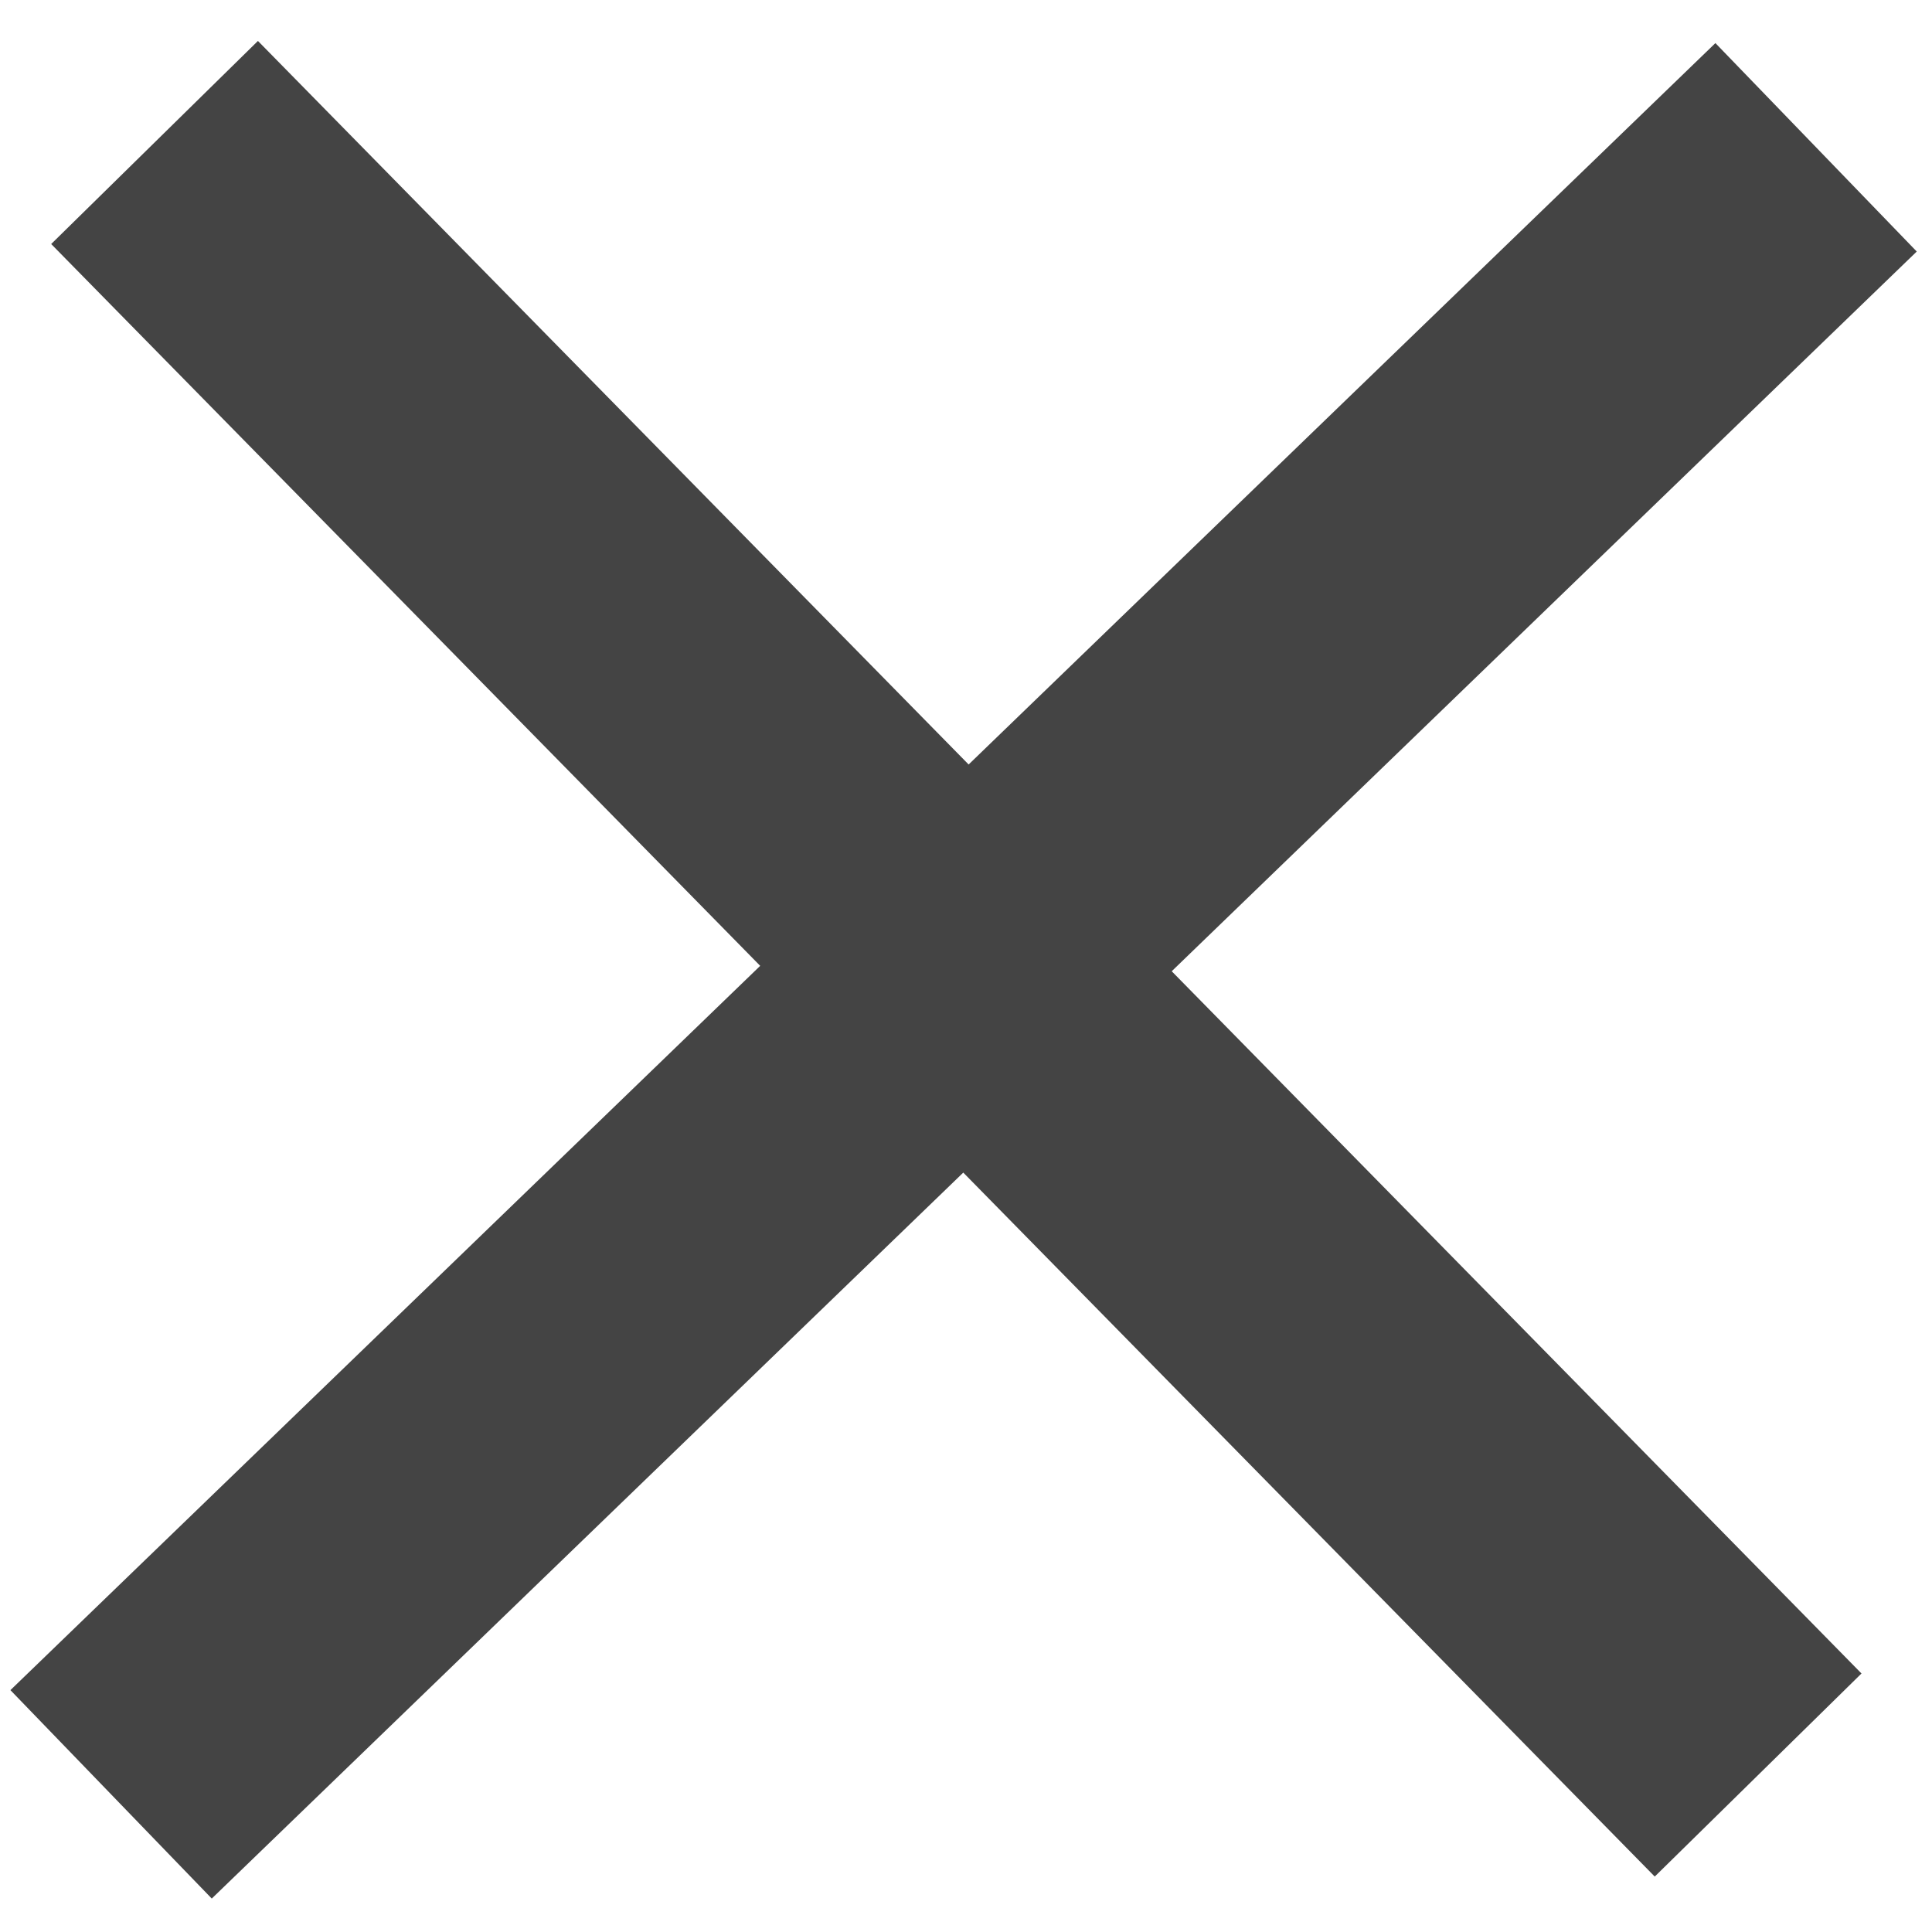
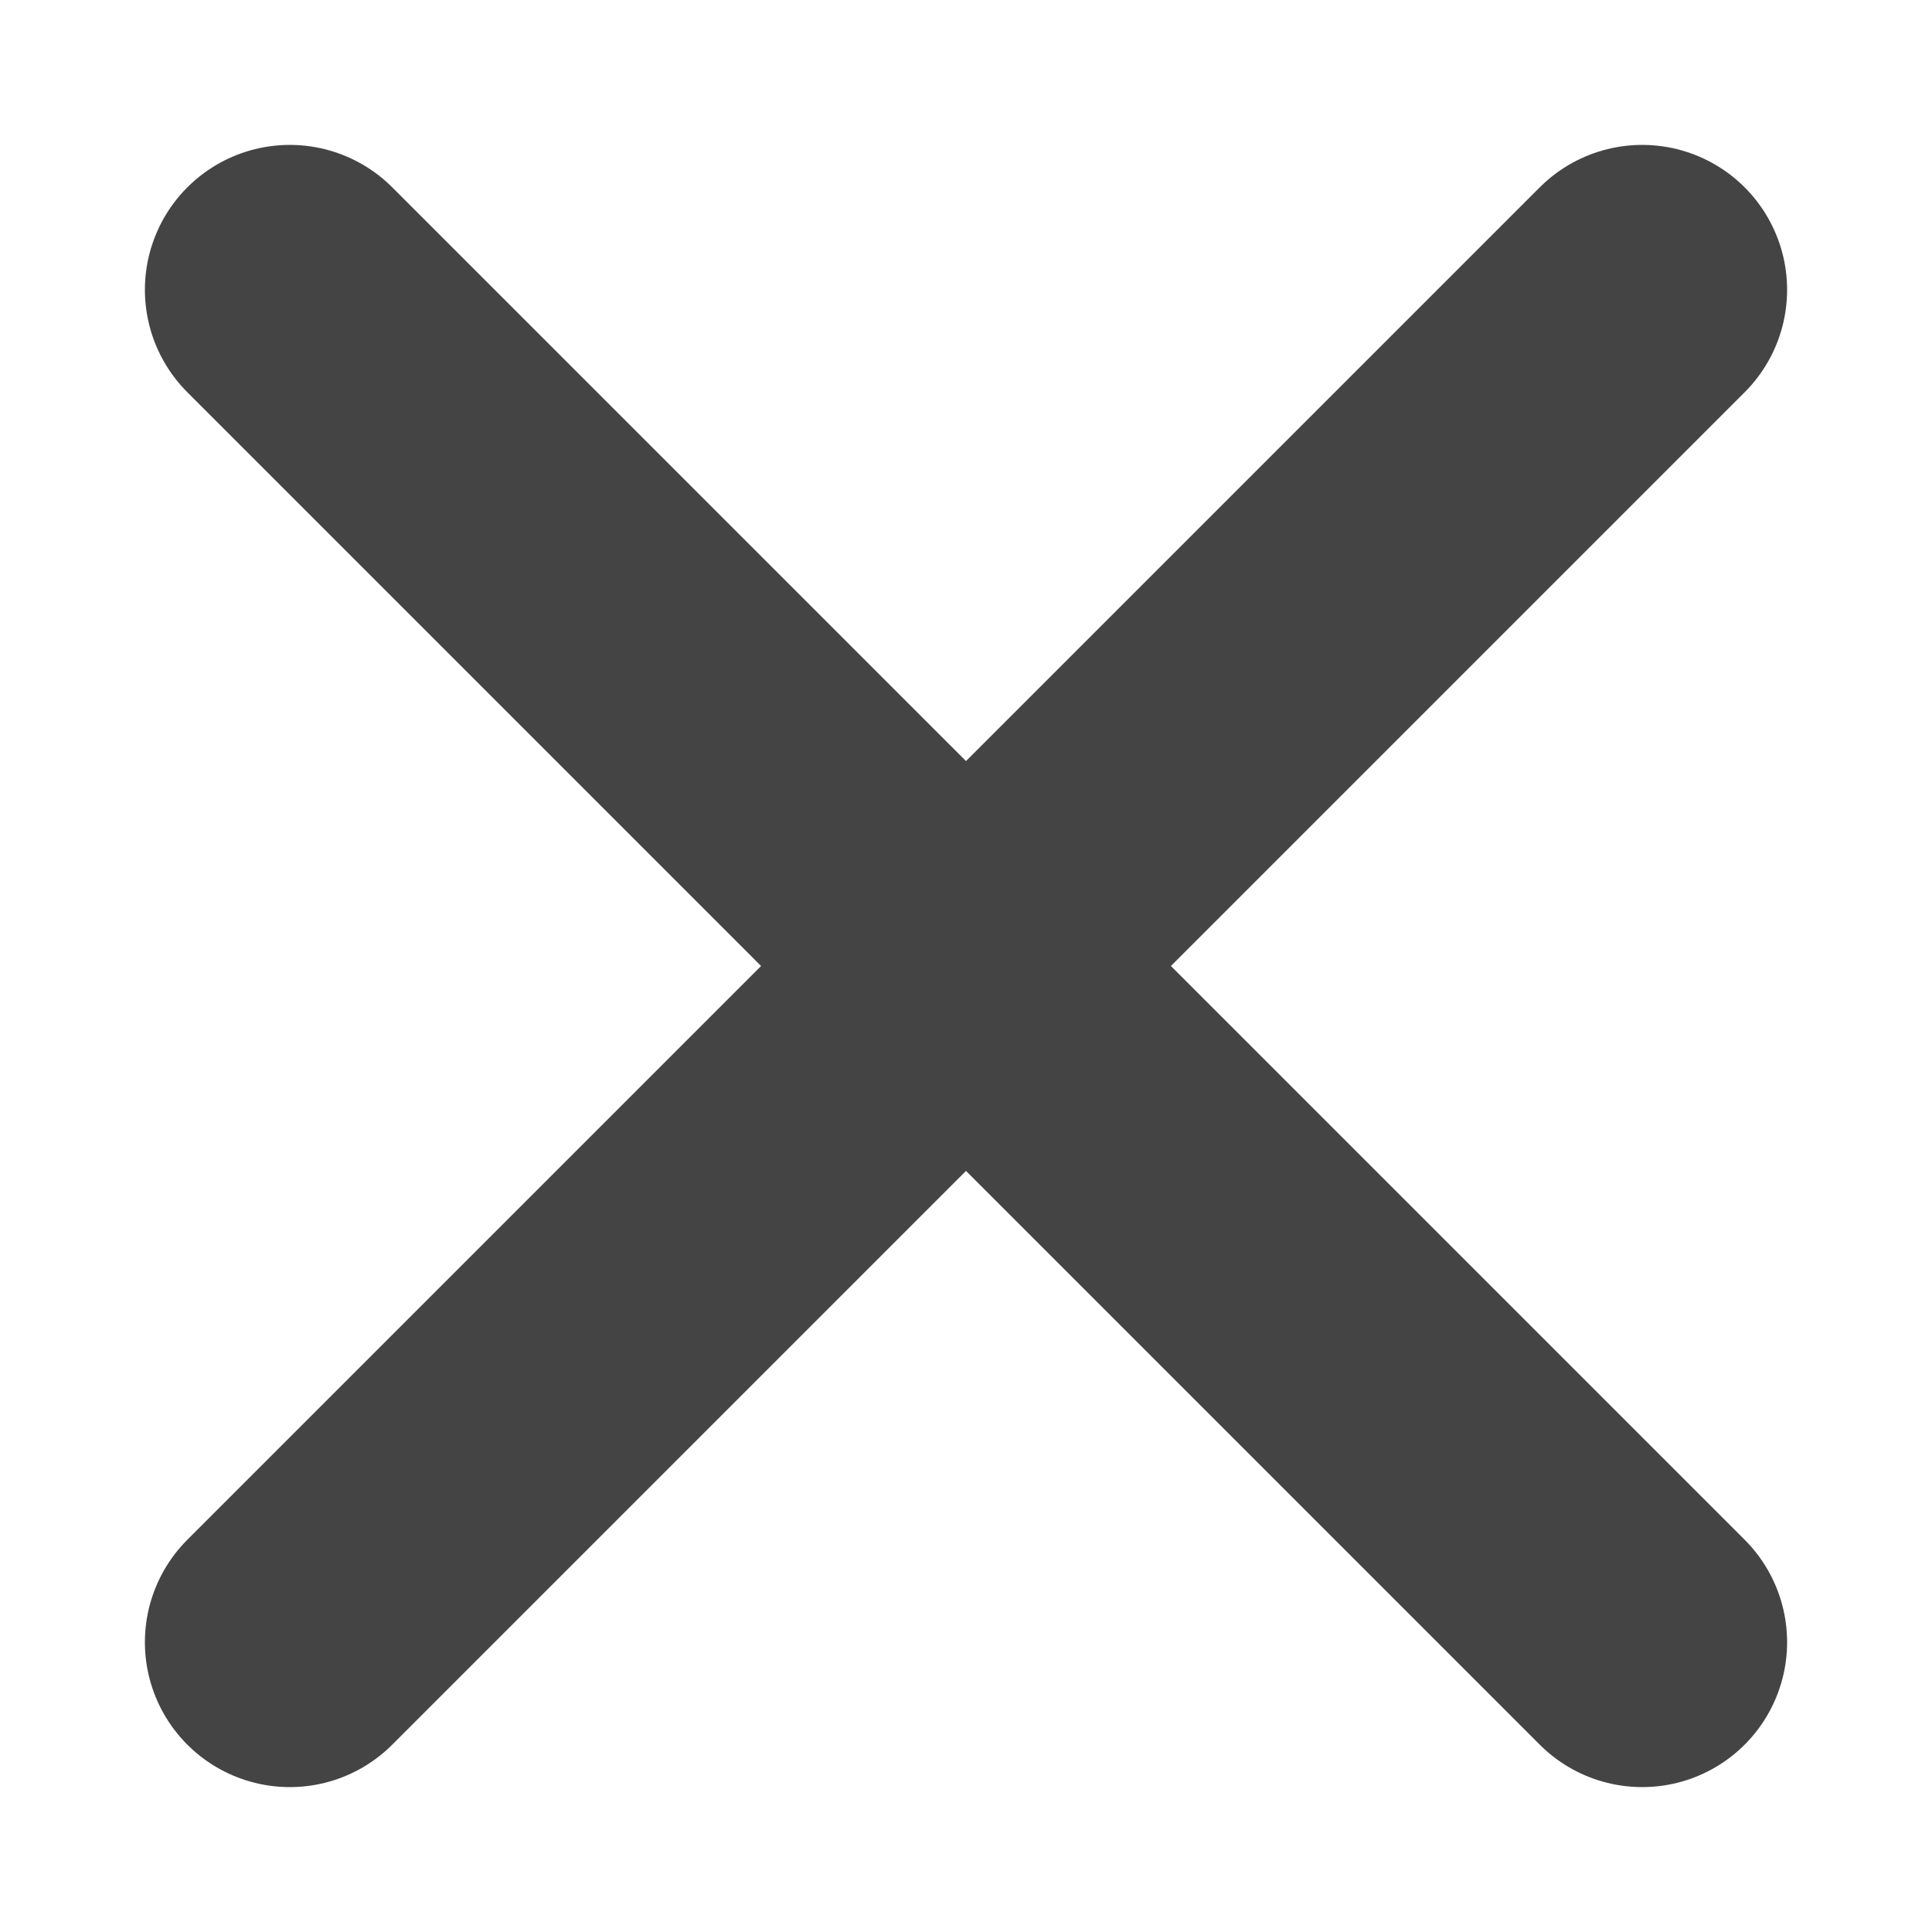
- <svg width="100" height="100">
-   <g>
-     <line stroke="#444444" y2="91.875" x2="91" y1="7.375" x1="8" stroke-width="15" fill="none" />
-     <line y2="7.625" x2="94" y1="92.875" x1="5.75" stroke-width="15" stroke="#444444" fill="none" />
+ <svg xmlns="http://www.w3.org/2000/svg" width="100" height="100">
+   <g stroke="#444" stroke-width="15" stroke-linecap="round" fill="none">
+     <line x1="15" y1="15" x2="85" y2="85" />
+     <line x1="15" y1="85" x2="85" y2="15" />
  </g>
</svg>
